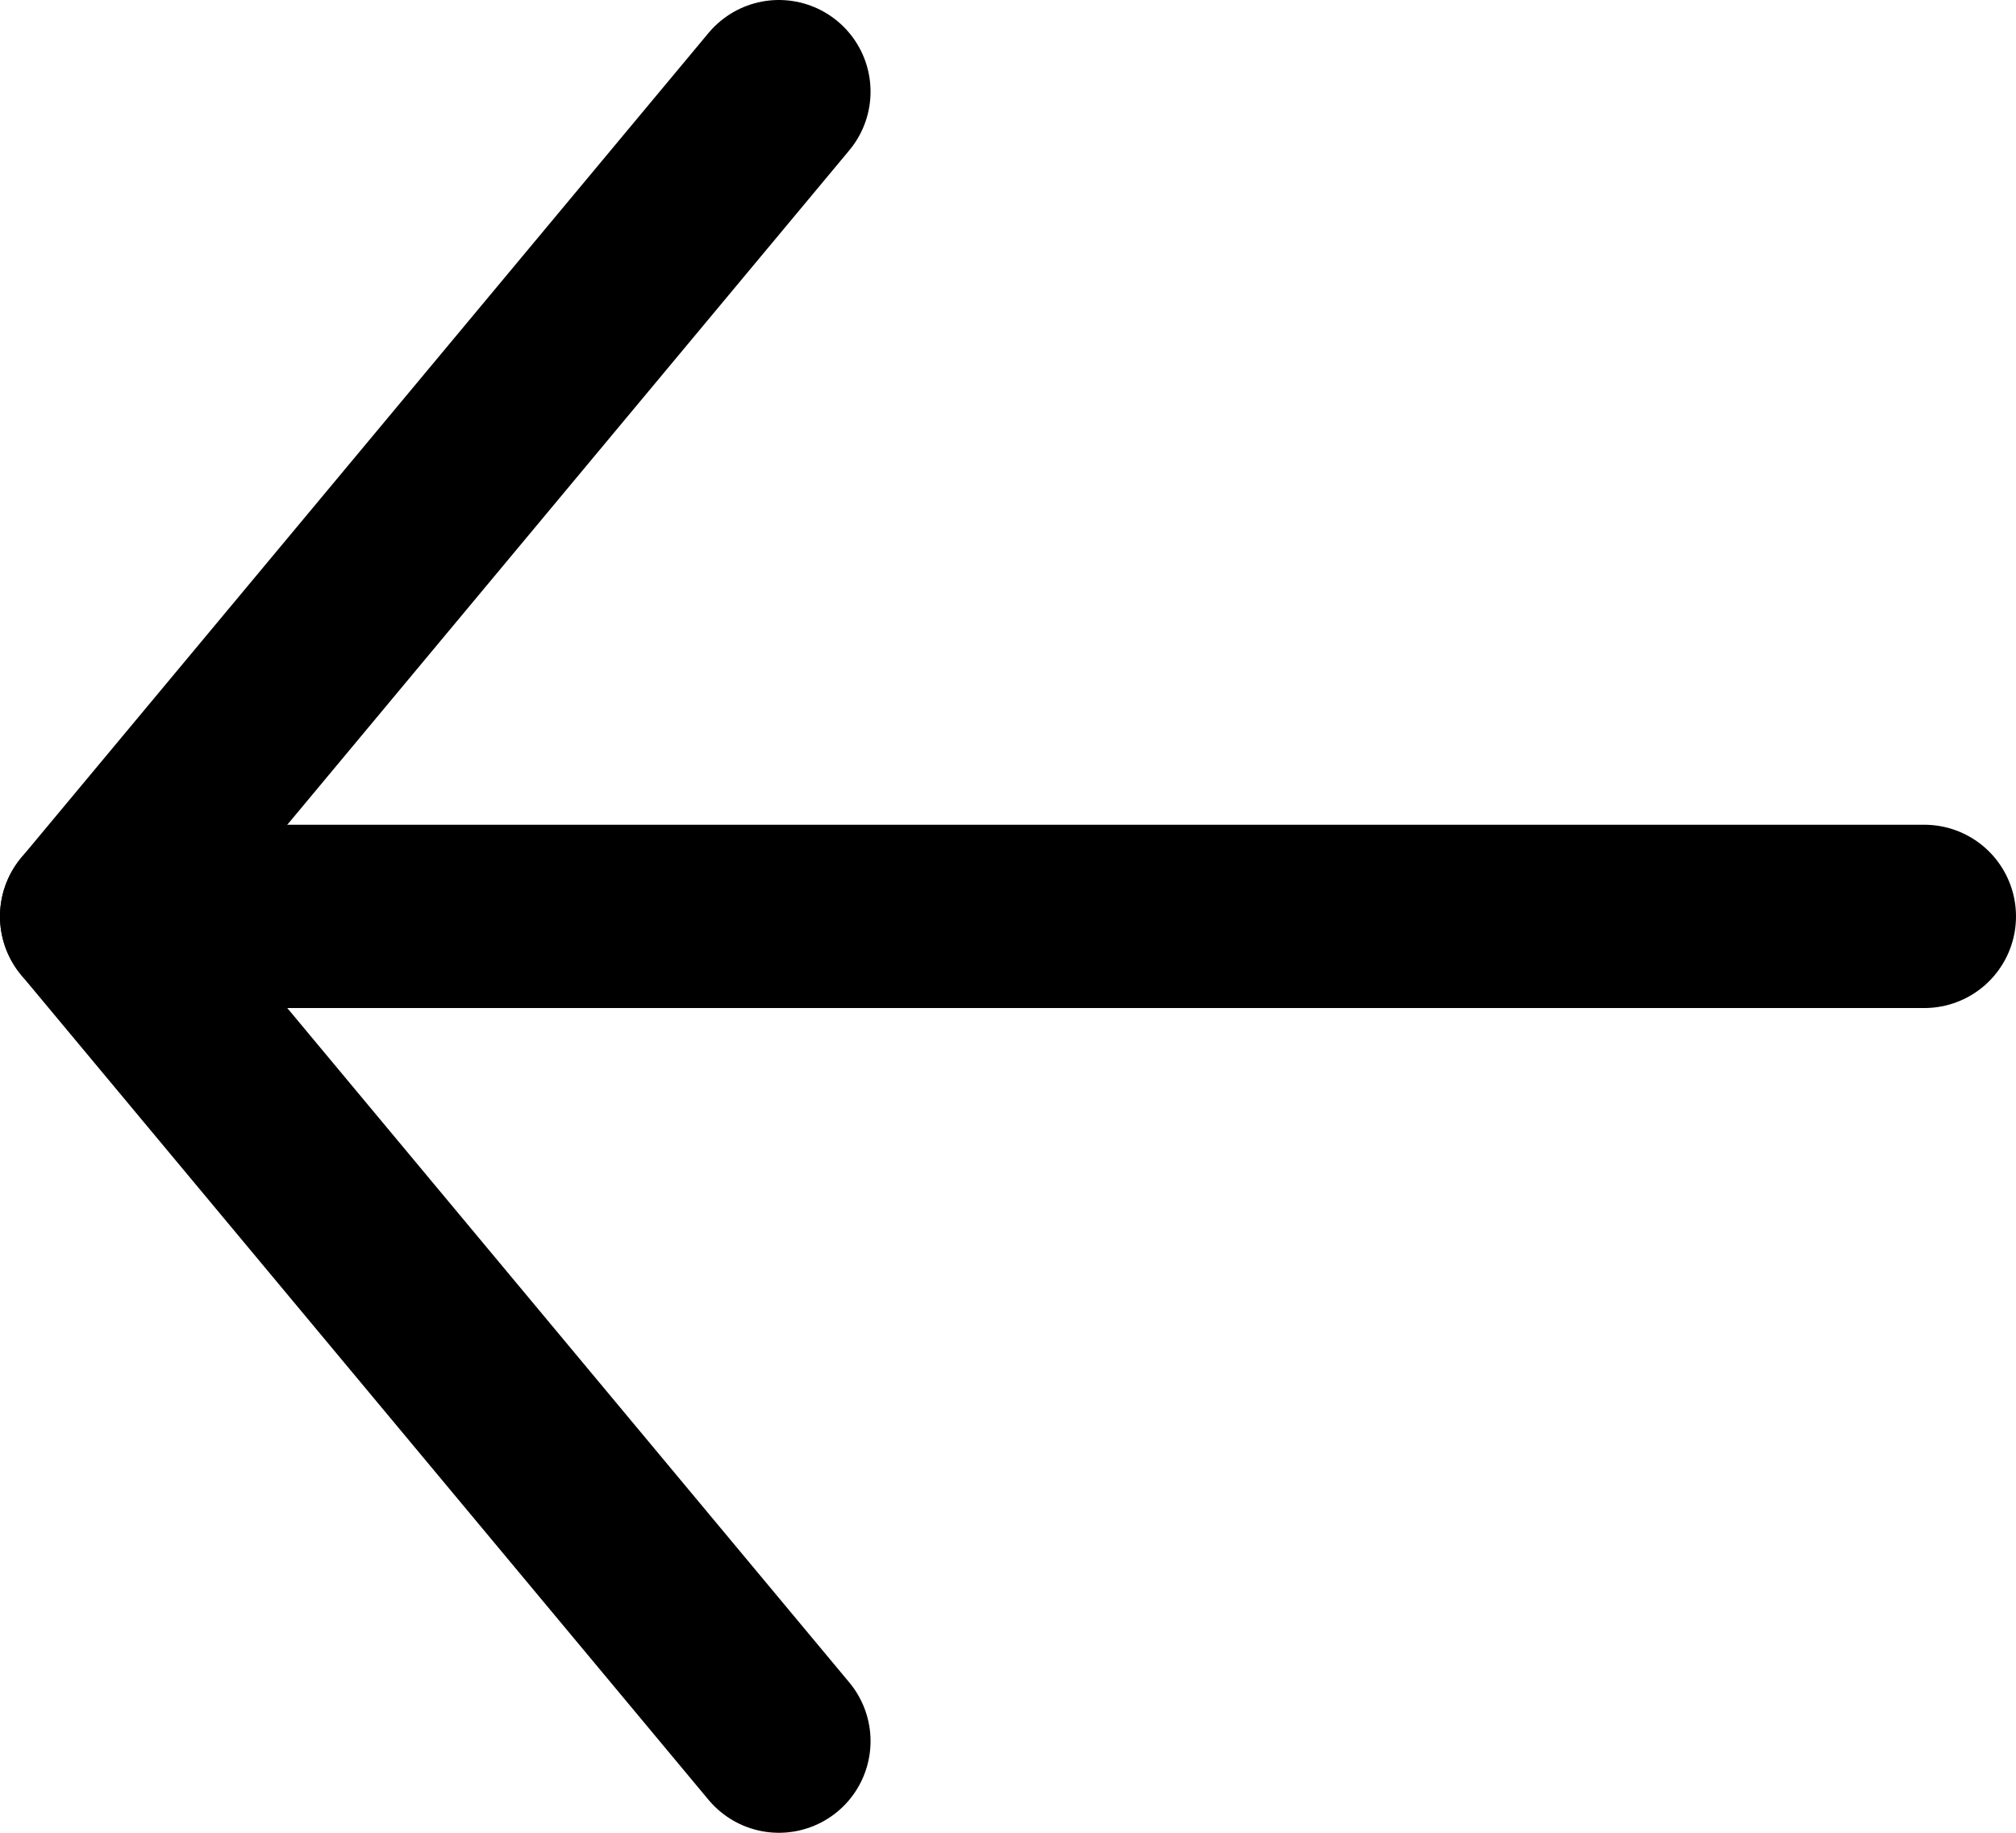
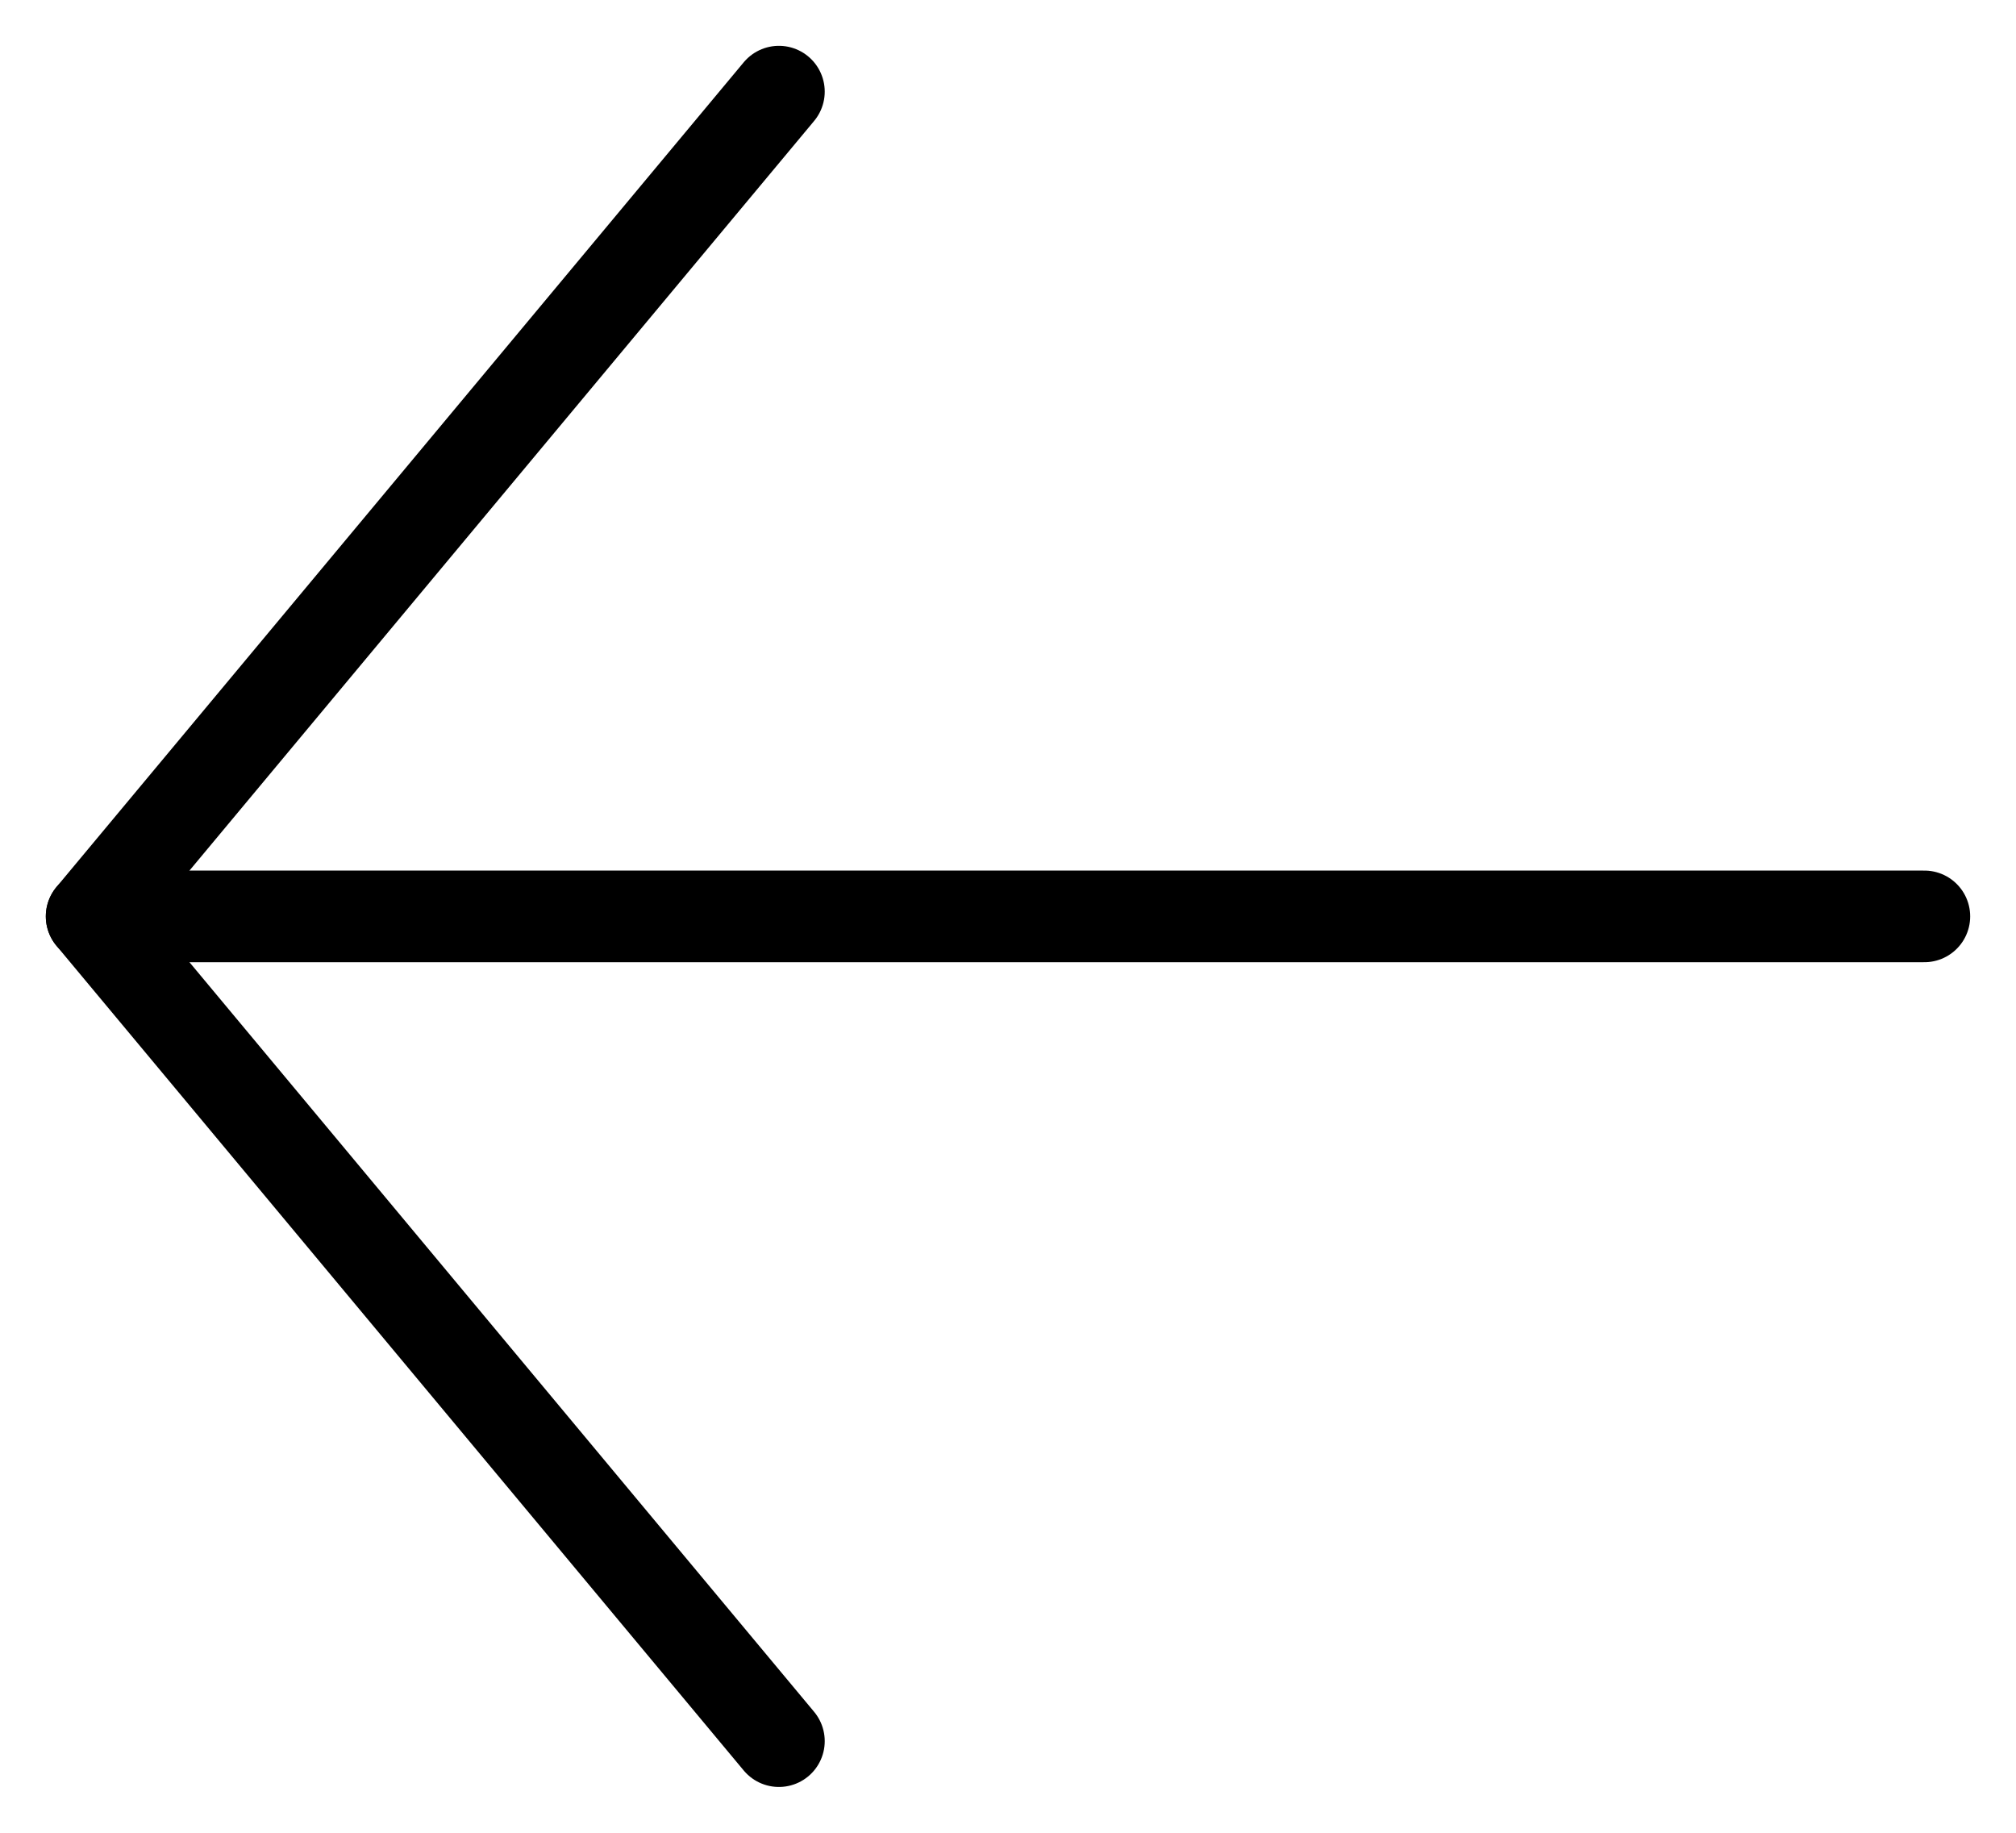
<svg xmlns="http://www.w3.org/2000/svg" width="22px" height="20px" viewBox="0 0 22 20" version="1.1">
-   <g id="UI-Aplicativo" stroke="none" stroke-width="1" fill="none" fill-rule="evenodd" stroke-linecap="round" stroke-linejoin="round">
-     <g id="Menu-aberto" transform="translate(-295, -131)" stroke="#000000" stroke-width="2">
+   <g id="UI-Aplicativo" stroke="none" strokeWidth="1" fill="none" fillRule="evenodd" stroke-linecap="round" stroke-linejoin="round">
+     <g id="Menu-aberto" transform="translate(-295, -131)" stroke="#000000" strokeWidth="2">
      <g id="🖼-Icon/S-placeholder" transform="translate(307, 142) rotate(180) translate(-307, -142) translate(288, 120)">
        <g id="arrow-right" transform="translate(10, 14)">
          <path d="M0,9 L20,9" id="Shape" />
          <polyline id="Shape" points="12.5 0 20 9 12.5 18" />
        </g>
      </g>
    </g>
  </g>
</svg>
